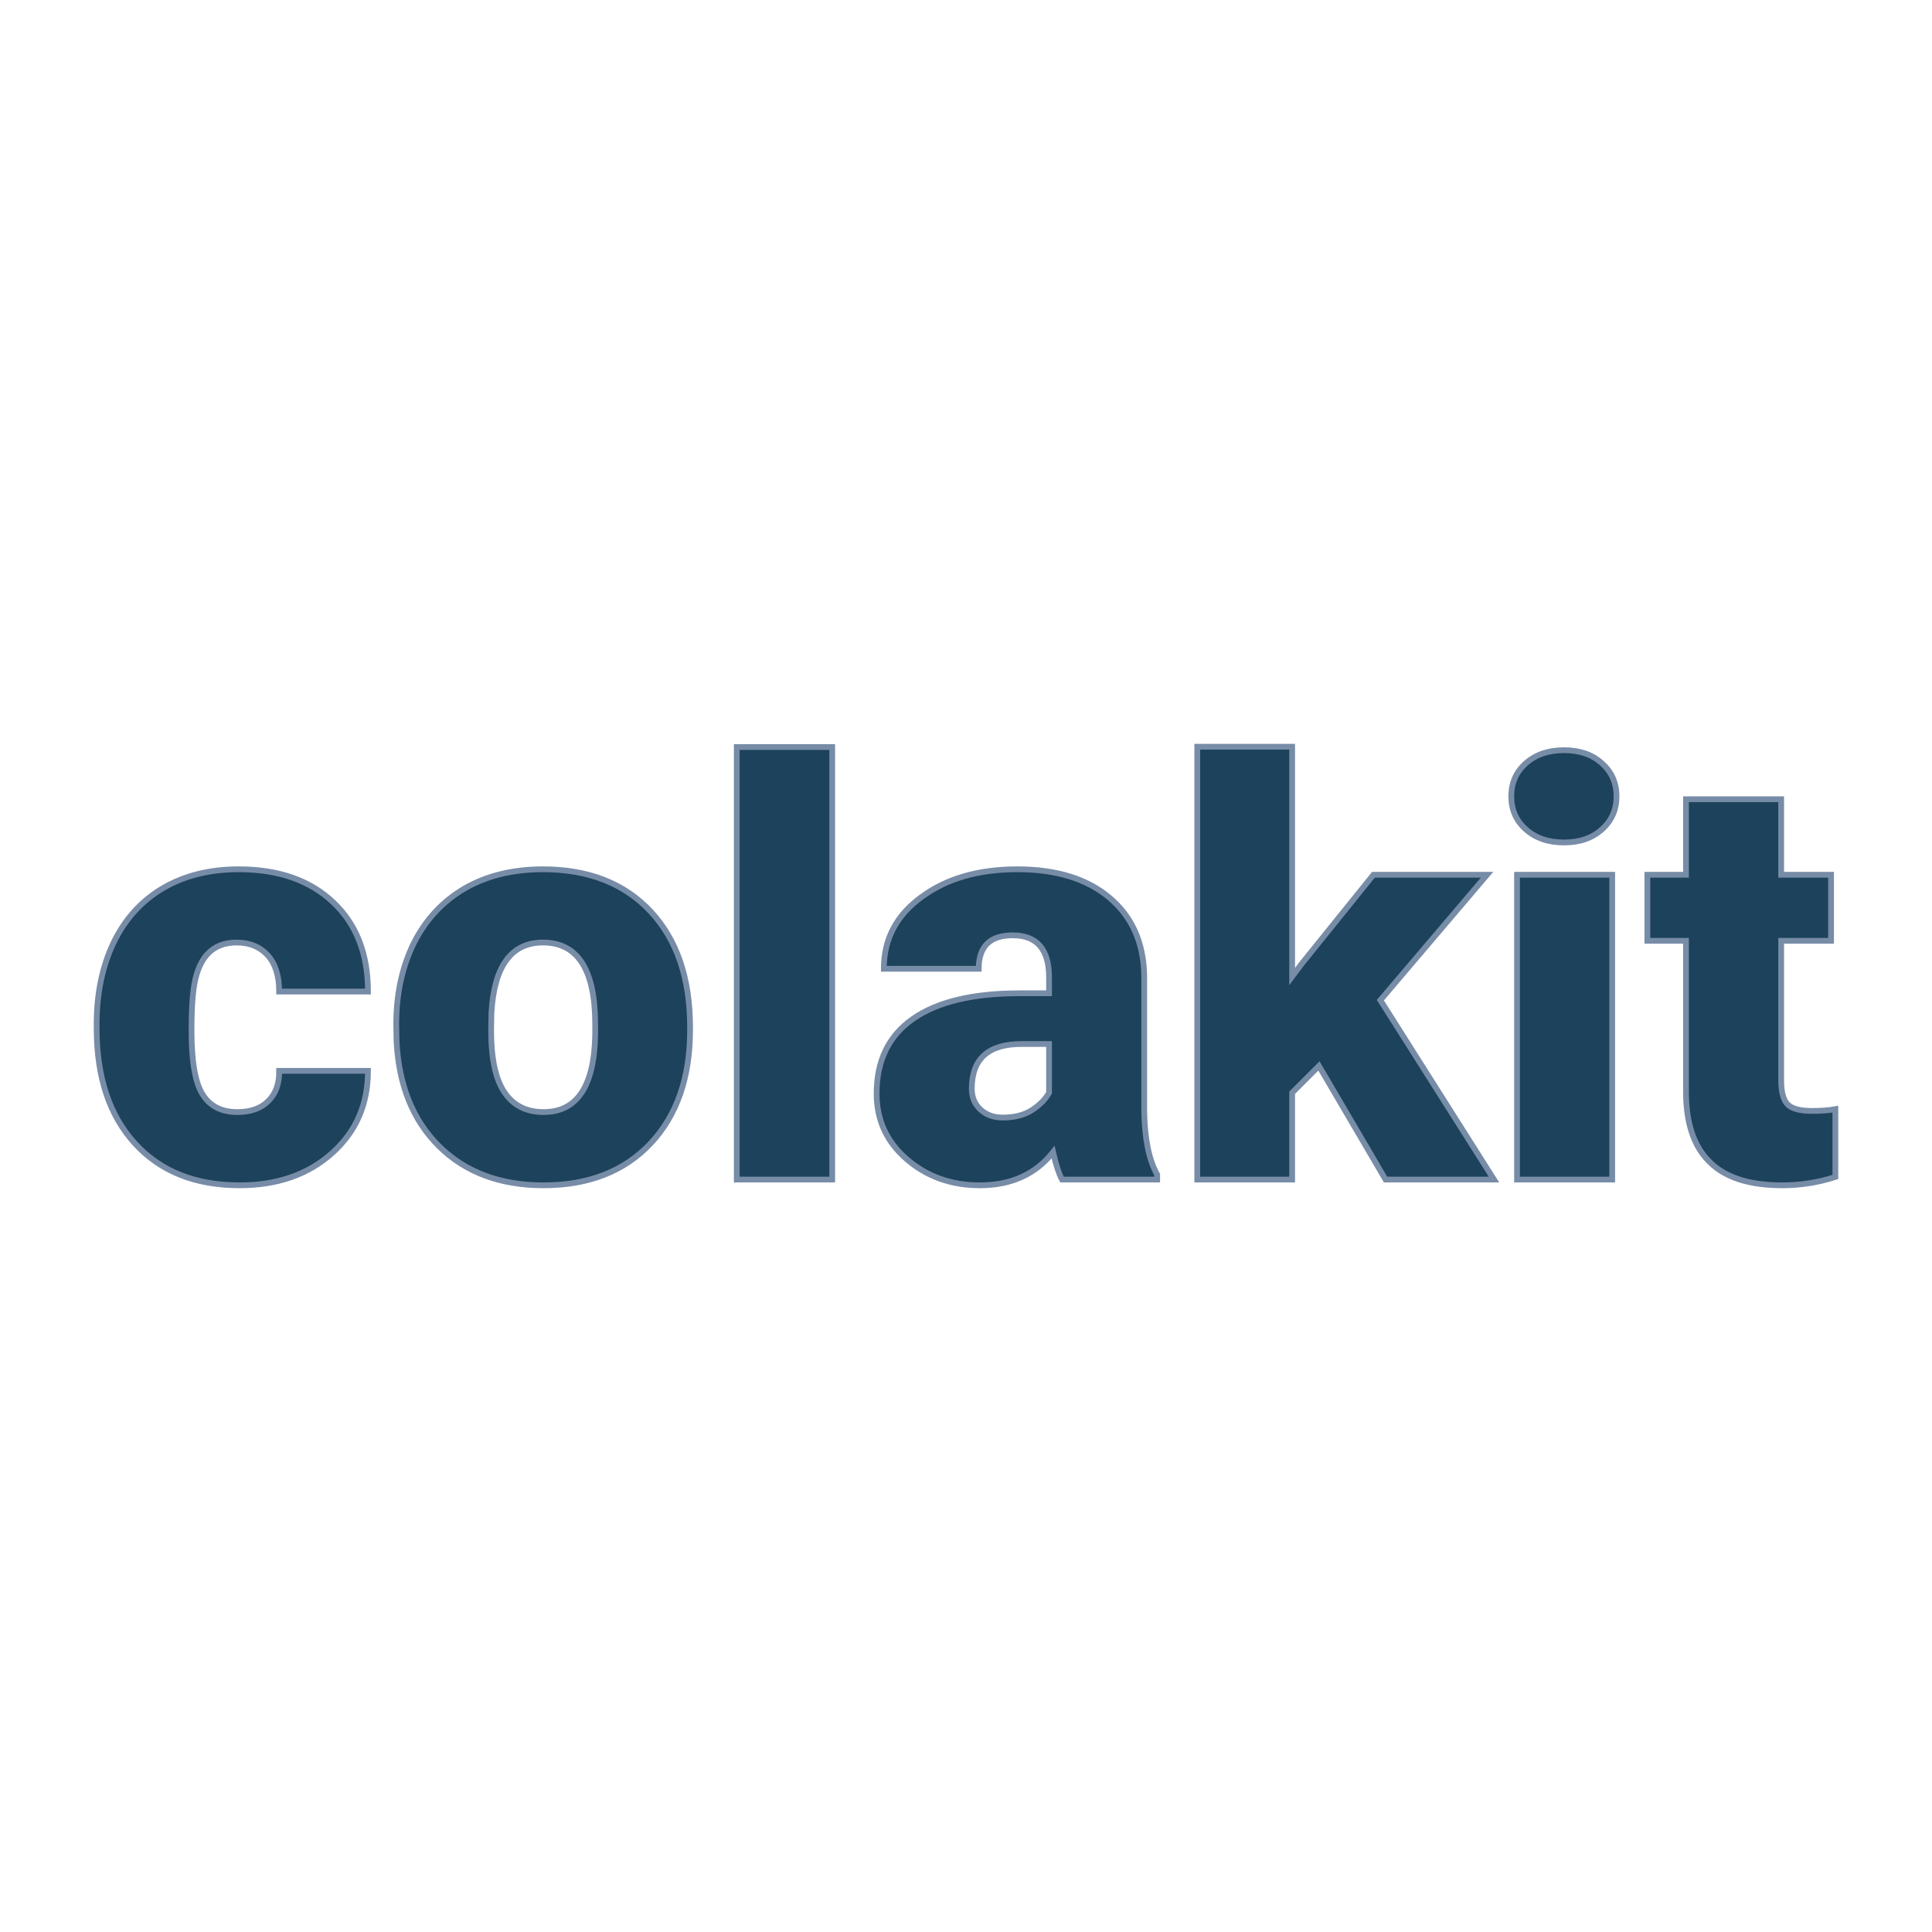
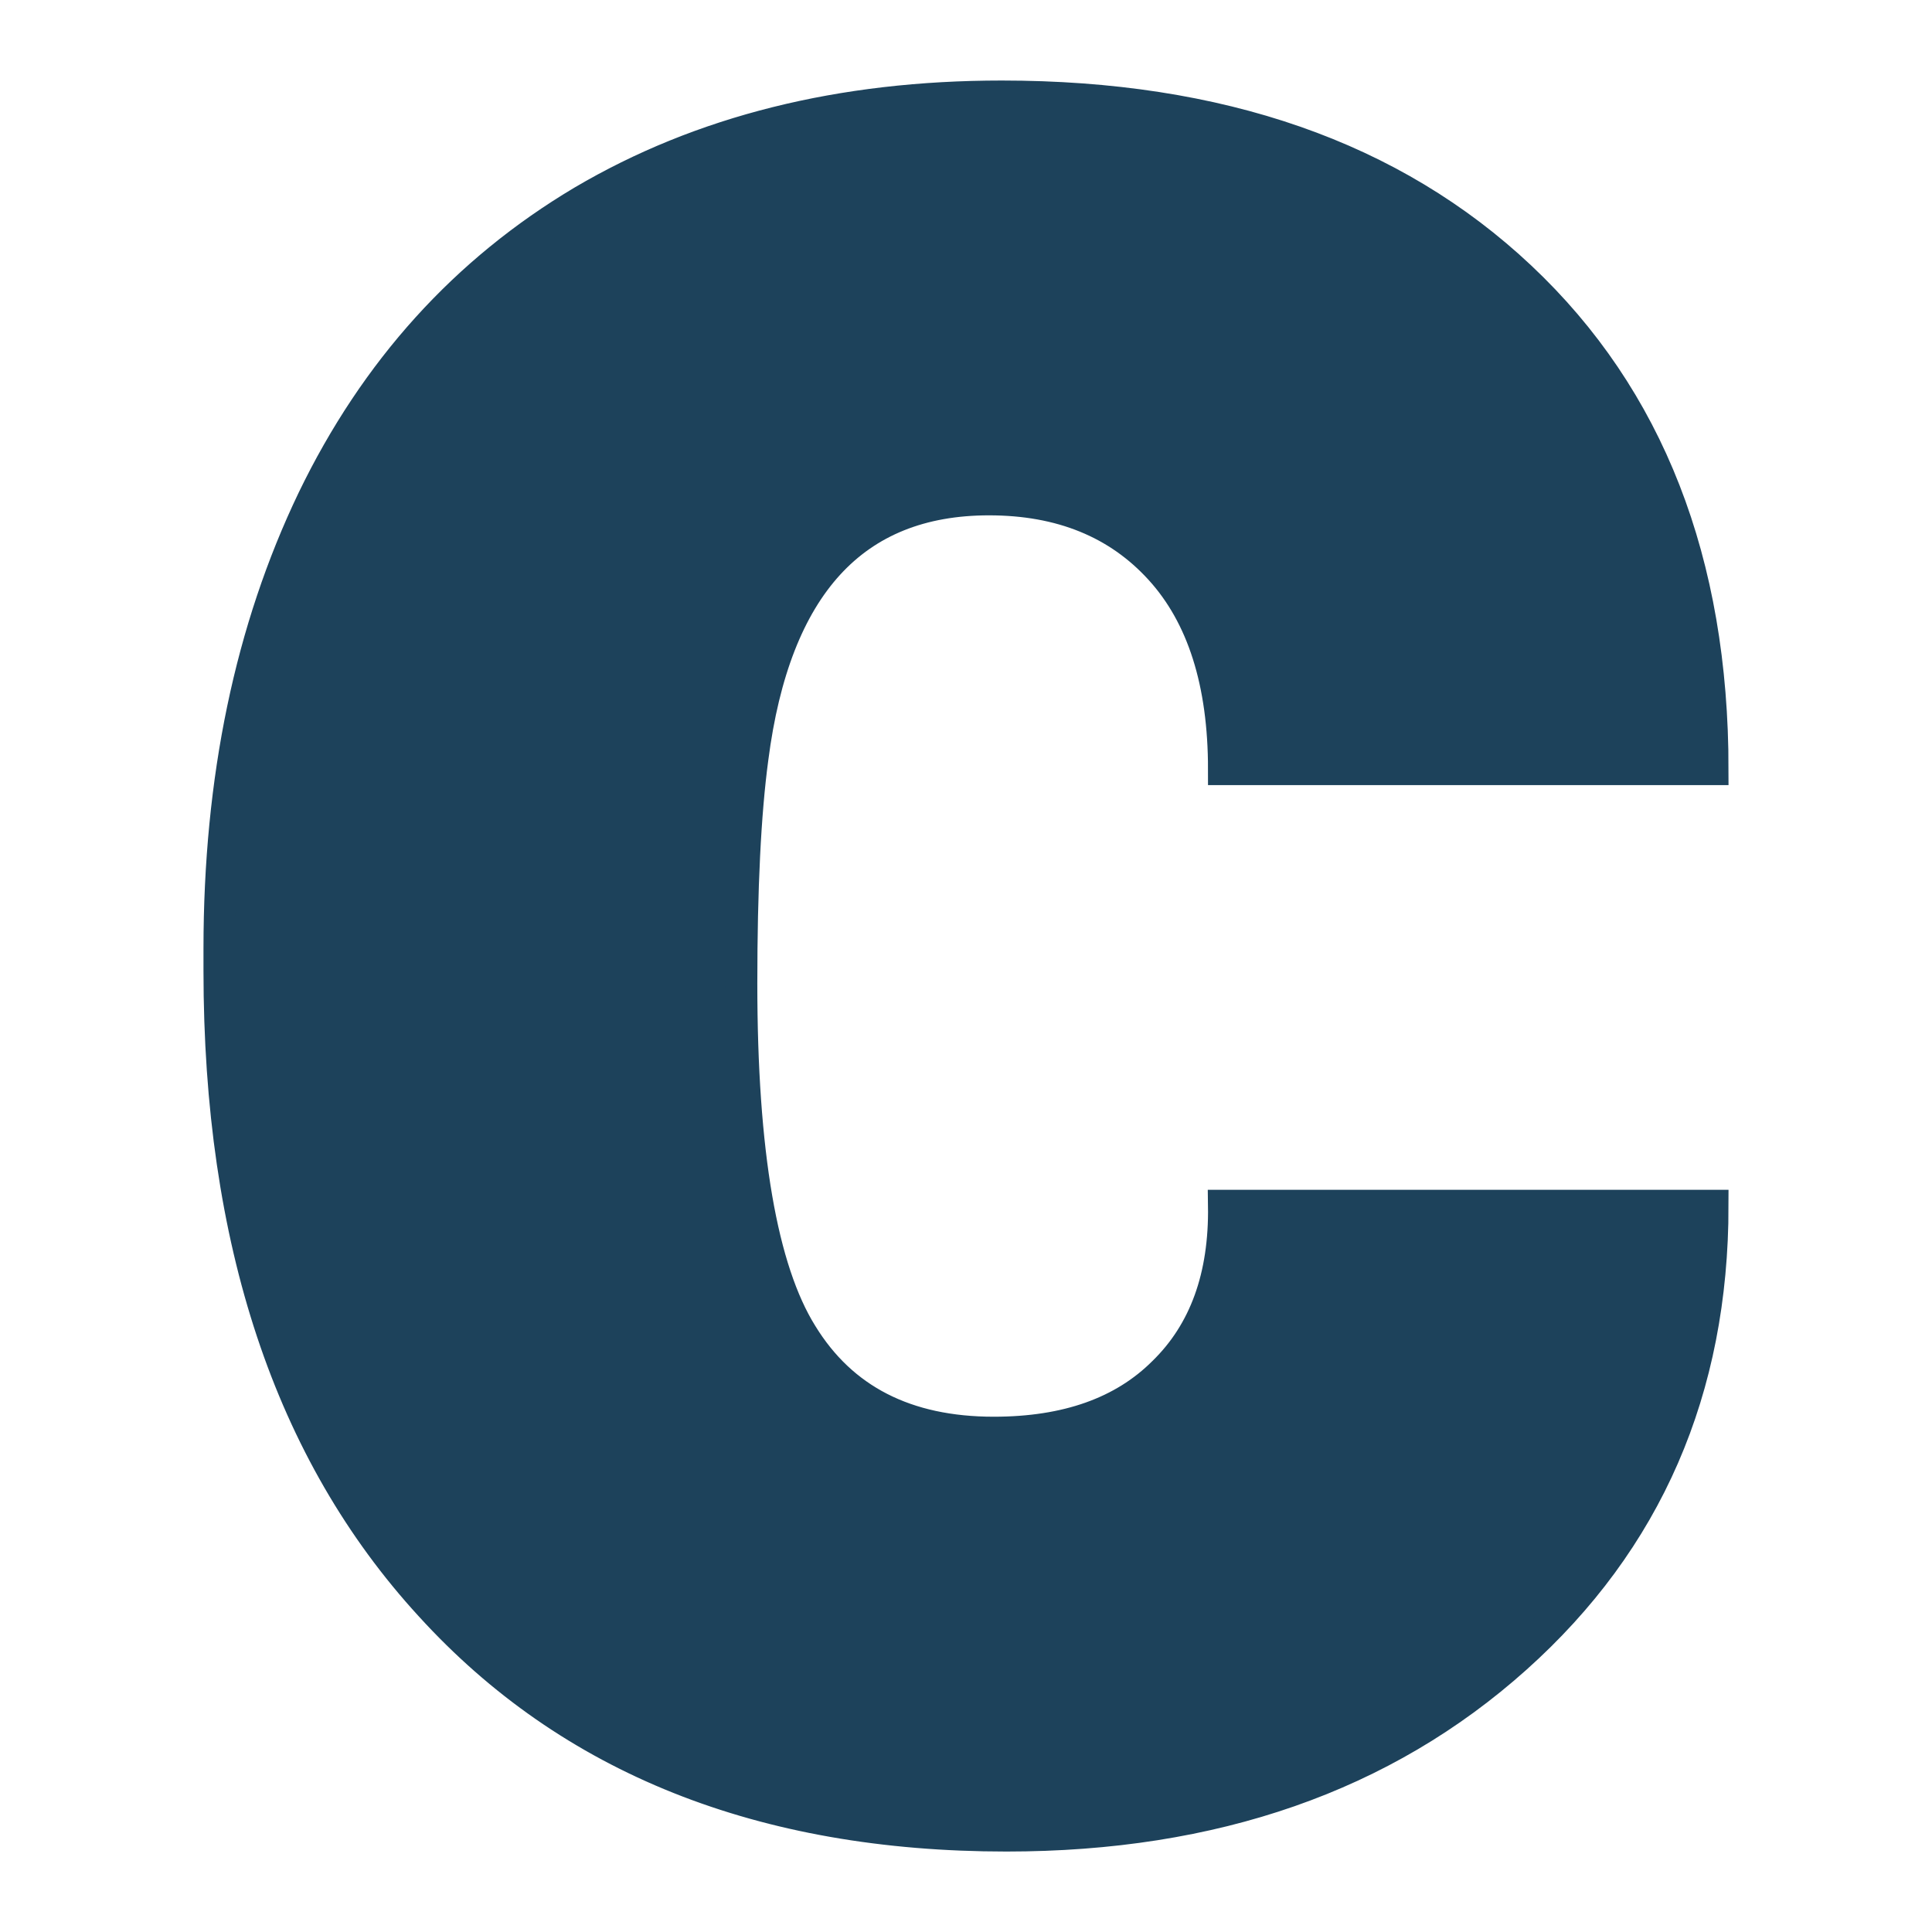
<svg xmlns="http://www.w3.org/2000/svg" version="1.1" width="200" height="200">
  <svg version="1.1" viewBox="0 0 200 200">
    <rect width="200" height="200" fill="url('#gradient')" />
    <defs>
      <linearGradient id="SvgjsLinearGradient1001" gradientTransform="rotate(45 0.5 0.5)">
-         <stop offset="0%" stop-color="#778ca7" />
-         <stop offset="100%" stop-color="#778ca7" />
+         <stop offset="0%" stop-color="#f1eee5" />
+         <stop offset="100%" stop-color="#f1eee5" />
      </linearGradient>
    </defs>
    <g>
-       <g fill="#1d425b" transform="matrix(2.984939,0,0,2.984939,8.482579,122.1057)" stroke="#778ca7" stroke-width="0.2">
-         <path d="M5.39-2.34L5.39-2.34Q6.08-2.34 6.46-2.72Q6.85-3.10 6.84-3.77L6.84-3.77L9.92-3.77Q9.92-2.03 8.68-0.92Q7.43 0.20 5.47 0.20L5.47 0.20Q3.16 0.20 1.84-1.25Q0.51-2.70 0.51-5.25L0.51-5.25L0.51-5.39Q0.51-6.99 1.10-8.22Q1.69-9.44 2.80-10.10Q3.92-10.76 5.44-10.76L5.44-10.76Q7.50-10.76 8.71-9.62Q9.92-8.48 9.92-6.52L9.92-6.52L6.84-6.52Q6.84-7.34 6.44-7.78Q6.04-8.22 5.36-8.22L5.36-8.22Q4.08-8.22 3.87-6.59L3.87-6.59Q3.80-6.07 3.80-5.17L3.80-5.17Q3.80-3.57 4.18-2.96Q4.56-2.34 5.39-2.34ZM10.91-4.82L10.90-5.38Q10.90-6.96 11.51-8.20Q12.13-9.43 13.28-10.10Q14.43-10.76 15.99-10.76L15.99-10.76Q18.36-10.76 19.73-9.29Q21.09-7.82 21.09-5.29L21.09-5.29L21.09-5.18Q21.09-2.71 19.72-1.25Q18.35 0.20 16.01 0.20L16.01 0.20Q13.75 0.20 12.38-1.16Q11.02-2.51 10.91-4.82L10.91-4.82ZM14.20-5.77L14.19-5.18Q14.19-3.71 14.65-3.03Q15.11-2.34 16.01-2.34L16.01-2.34Q17.76-2.34 17.80-5.05L17.80-5.05L17.80-5.38Q17.80-8.22 15.99-8.22L15.99-8.22Q14.34-8.22 14.20-5.77L14.20-5.77ZM26.02-15L26.02 0L22.71 0L22.71-15L26.02-15ZM37.29 0L33.99 0Q33.82-0.32 33.68-0.95L33.68-0.95Q32.77 0.20 31.14 0.20L31.14 0.20Q29.65 0.20 28.60-0.71Q27.56-1.61 27.56-2.98L27.56-2.98Q27.56-4.70 28.83-5.58Q30.10-6.46 32.52-6.46L32.52-6.46L33.54-6.46L33.54-7.01Q33.54-8.47 32.28-8.47L32.28-8.47Q31.10-8.47 31.10-7.31L31.10-7.31L27.81-7.31Q27.81-8.85 29.12-9.80Q30.42-10.76 32.44-10.76Q34.46-10.76 35.63-9.78Q36.81-8.79 36.84-7.07L36.84-7.07L36.84-2.39Q36.86-0.94 37.29-0.17L37.29-0.17L37.29 0ZM31.93-2.15L31.93-2.15Q32.55-2.15 32.95-2.41Q33.36-2.68 33.54-3.01L33.54-3.01L33.54-4.70L32.58-4.70Q30.86-4.70 30.86-3.15L30.86-3.15Q30.86-2.71 31.16-2.43Q31.46-2.15 31.93-2.15ZM45.21 0L42.90-3.94L41.97-3.01L41.97 0L38.68 0L38.68-15.01L41.97-15.01L41.97-7.04L42.30-7.48L44.79-10.57L48.73-10.57L45.03-6.22L48.97 0L45.21 0ZM53.07-10.57L53.07 0L49.77 0L49.77-10.57L53.07-10.57ZM49.57-13.29L49.57-13.29Q49.57-13.99 50.08-14.44Q50.59-14.89 51.40-14.89Q52.21-14.89 52.71-14.44Q53.22-13.99 53.22-13.29Q53.22-12.59 52.71-12.14Q52.21-11.69 51.40-11.69Q50.59-11.69 50.08-12.14Q49.57-12.59 49.57-13.29ZM55.63-13.19L58.93-13.19L58.93-10.57L60.66-10.57L60.66-8.28L58.93-8.28L58.93-3.45Q58.93-2.85 59.14-2.62Q59.36-2.38 59.99-2.38L59.99-2.38Q60.48-2.38 60.81-2.44L60.81-2.44L60.81-0.09Q59.92 0.20 58.96 0.20L58.96 0.20Q57.26 0.20 56.45-0.61Q55.63-1.41 55.63-3.04L55.63-3.04L55.63-8.28L54.29-8.28L54.29-10.57L55.63-10.57L55.63-13.19Z" />
+       <g fill="#1d425b" transform="matrix(16.42781,0,0,16.42781,14.32914,186.742)" stroke="#1d425b" stroke-width="0.2">
+         <path d="M5.39-2.34L5.39-2.34Q6.08-2.34 6.46-2.72Q6.85-3.10 6.84-3.77L6.84-3.77L9.92-3.77Q9.92-2.03 8.68-0.92Q7.43 0.20 5.47 0.20L5.47 0.20Q3.16 0.20 1.84-1.25Q0.51-2.70 0.51-5.25L0.51-5.25L0.51-5.39Q0.51-6.99 1.10-8.22Q1.69-9.44 2.80-10.10Q3.92-10.76 5.44-10.76L5.44-10.76Q7.50-10.76 8.71-9.62Q9.92-8.48 9.92-6.52L9.92-6.52L6.84-6.52Q6.84-7.34 6.44-7.78Q6.04-8.22 5.36-8.22L5.36-8.22Q4.08-8.22 3.87-6.59L3.87-6.59Q3.80-6.07 3.80-5.17L3.80-5.17Q3.80-3.57 4.18-2.96Q4.56-2.34 5.39-2.34Z" />
      </g>
    </g>
  </svg>
  <style>@media (prefers-color-scheme: light) { :root { filter: none; } }
@media (prefers-color-scheme: dark) { :root { filter: none; } }
</style>
</svg>
